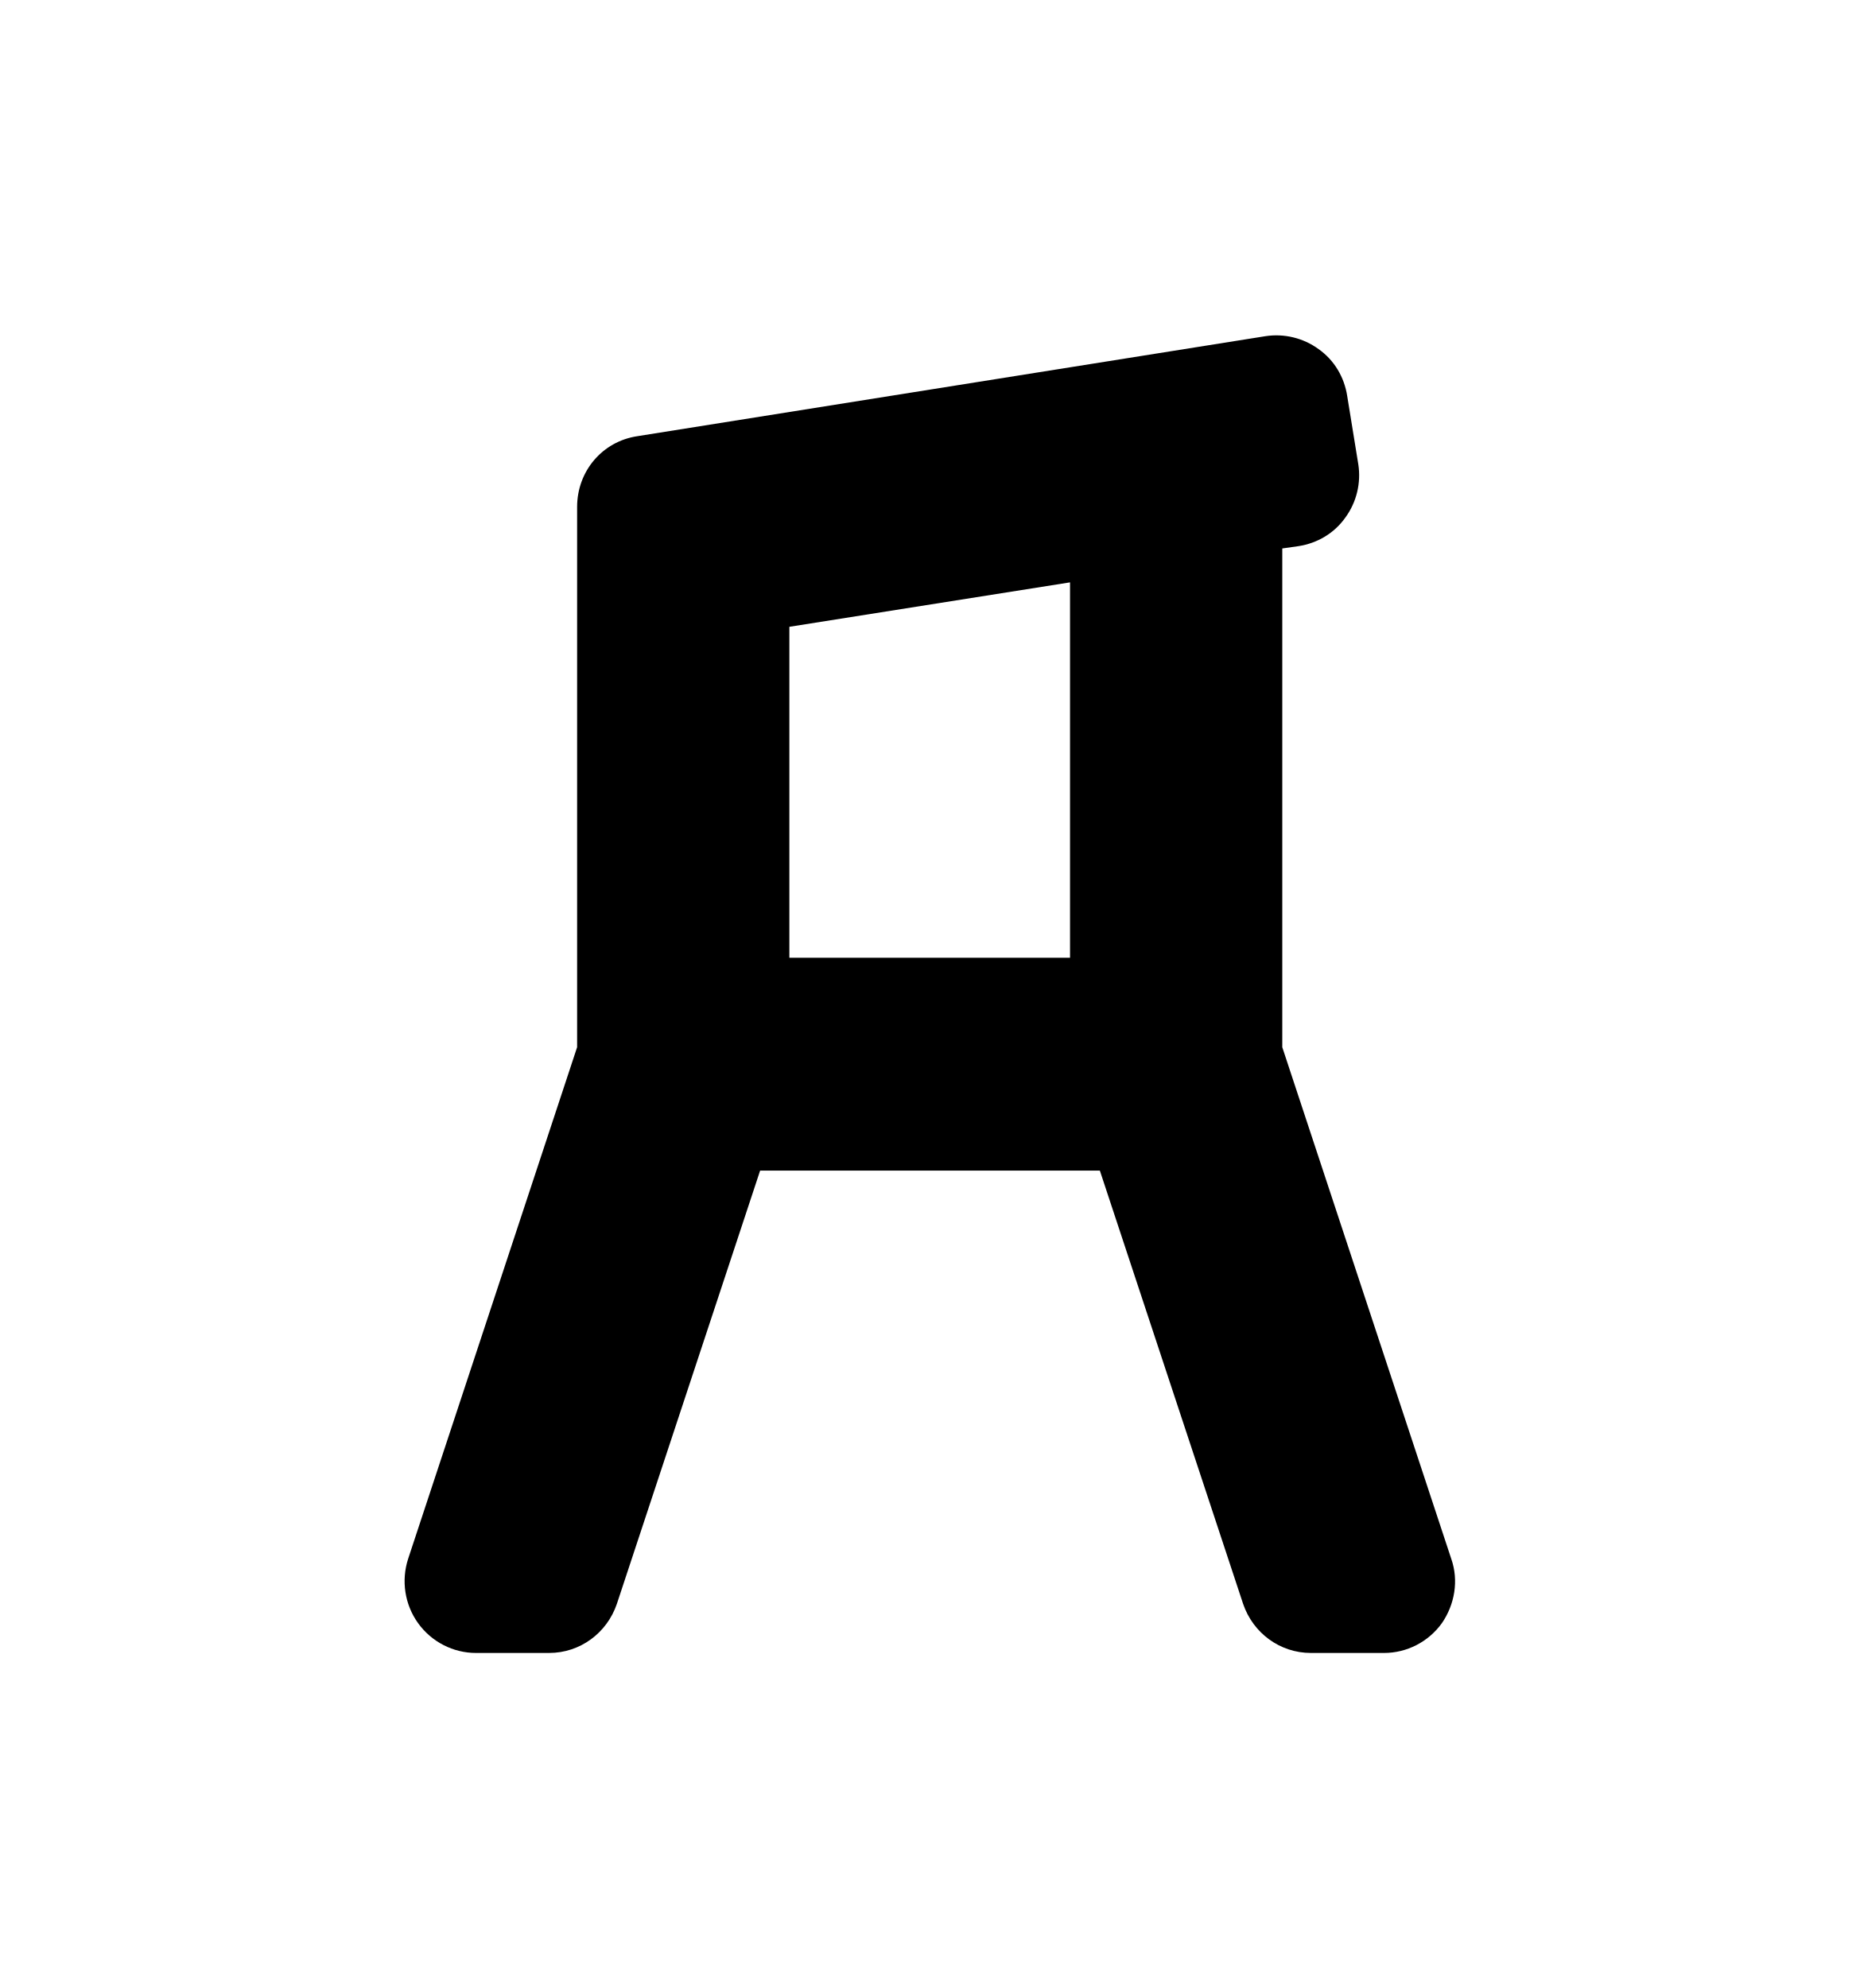
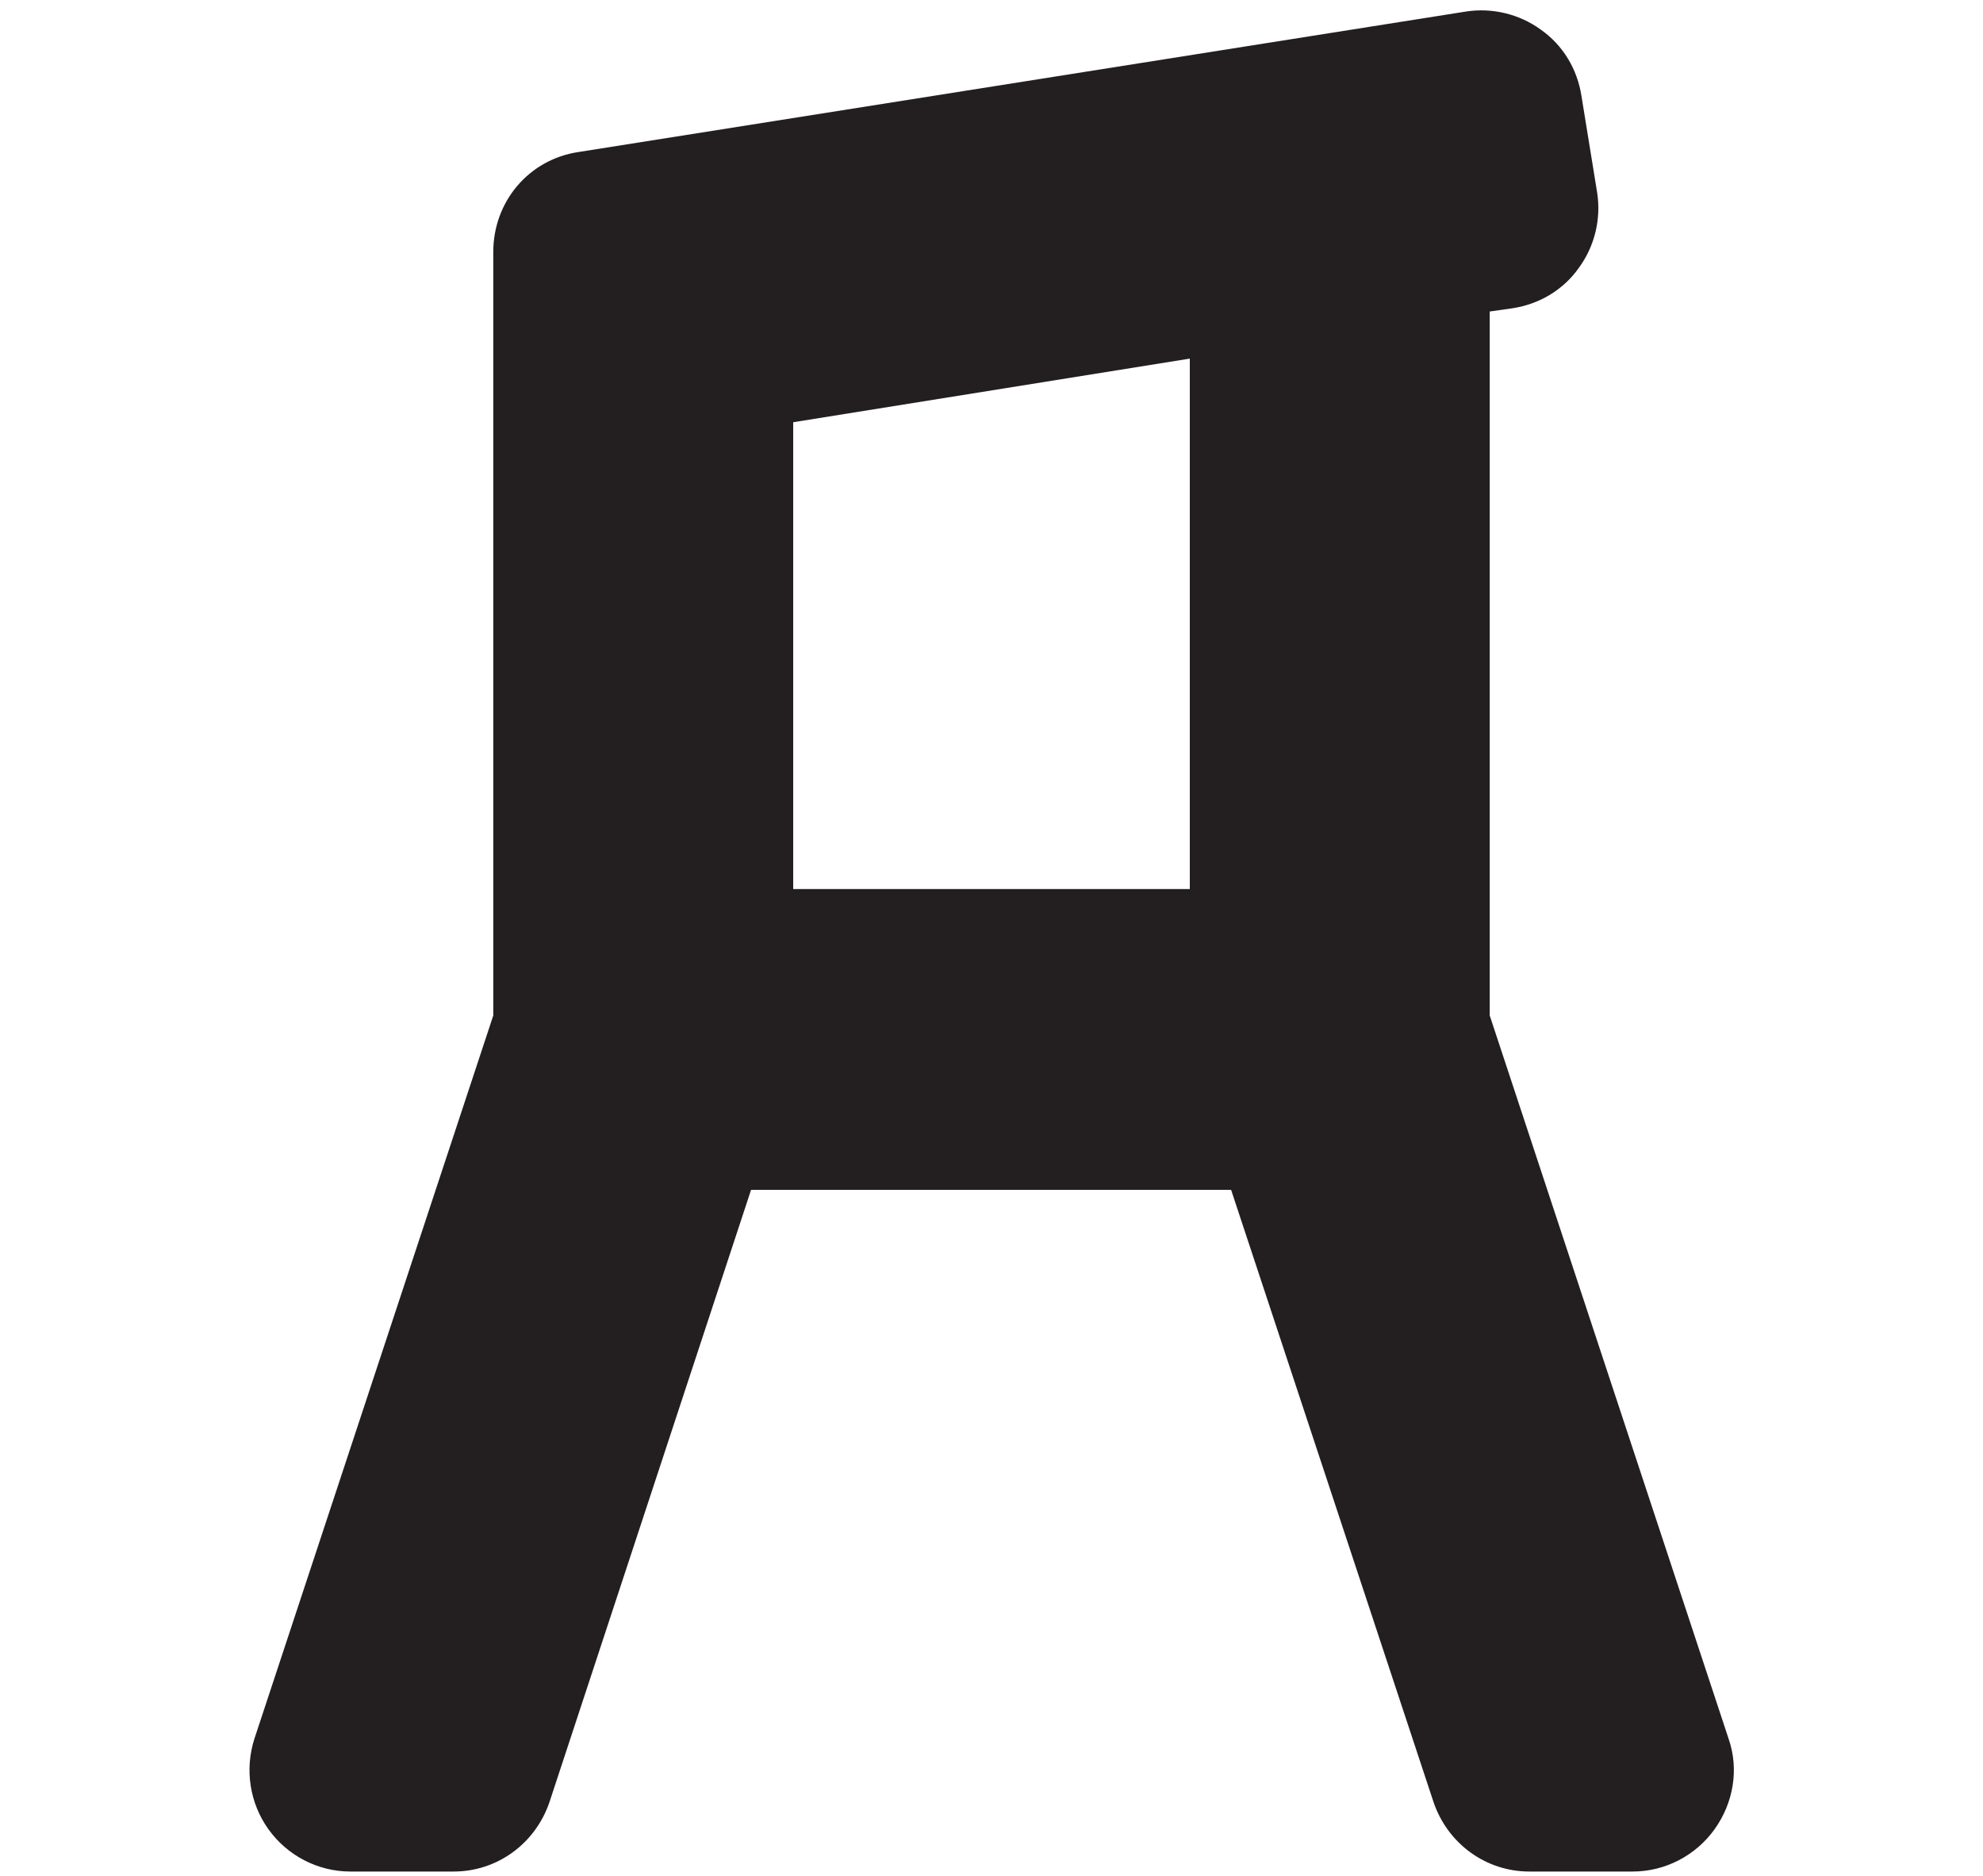
- <svg xmlns="http://www.w3.org/2000/svg" version="1.1" id="Layer_1" x="0px" y="0px" viewBox="0 0 318 340" style="enable-background:new 0 0 318 340;" xml:space="preserve">
-   <path d="M248.2,266.6l-28.9-87.5V93.8l2.8-0.4c3.2-0.5,6.1-2.2,8-4.9c1.9-2.6,2.7-5.9,2.2-9.1l-1.9-11.7c-0.5-3.2-2.2-6.1-4.9-8  c-2.6-1.9-5.9-2.7-9.1-2.2L109,74.6c-6,0.9-10.3,6-10.3,12.1v92.4l-28.9,87.5c-1.2,3.7-0.6,7.8,1.7,11c2.3,3.2,6,5.1,9.9,5.1h12.5  c5.3,0,9.9-3.4,11.6-8.4l24.5-74.1h58.1l24.5,74.1c1.7,5,6.3,8.4,11.6,8.4h12.5c3.9,0,7.6-1.9,9.9-5.1  C248.8,274.4,249.5,270.3,248.2,266.6z M183,99.6v64.2H135v-56.6L183,99.6z" />
+ <svg xmlns="http://www.w3.org/2000/svg" version="1.1" id="Layer_1" x="0px" y="0px" viewBox="0 0 240 227" style="enable-background:new 0 0 240 227;" xml:space="preserve">
+   <style type="text/css">
+ 	.st0{fill:#231F20;}
+ </style>
+   <path class="st0" d="M209.2,210.4l-28.9-87.5V37.7l2.8-0.4c3.2-0.5,6.1-2.2,8-4.9c1.9-2.6,2.7-5.9,2.2-9.1l-1.9-11.7  c-0.5-3.2-2.2-6.1-4.9-8c-2.6-1.9-5.9-2.7-9.1-2.2L70,18.4c-6,0.9-10.3,6-10.3,12.1v92.4l-28.9,87.5c-1.2,3.7-0.6,7.8,1.7,11  s6,5.1,9.9,5.1h12.5c5.3,0,9.9-3.4,11.6-8.4L90.9,144h58.1l24.5,74.1c1.7,5,6.3,8.4,11.6,8.4h12.5c3.9,0,7.6-1.9,9.9-5.1  C209.8,218.2,210.5,214.1,209.2,210.4z M144,43.4v64.2H96V51.1L144,43.4z" />
</svg>
